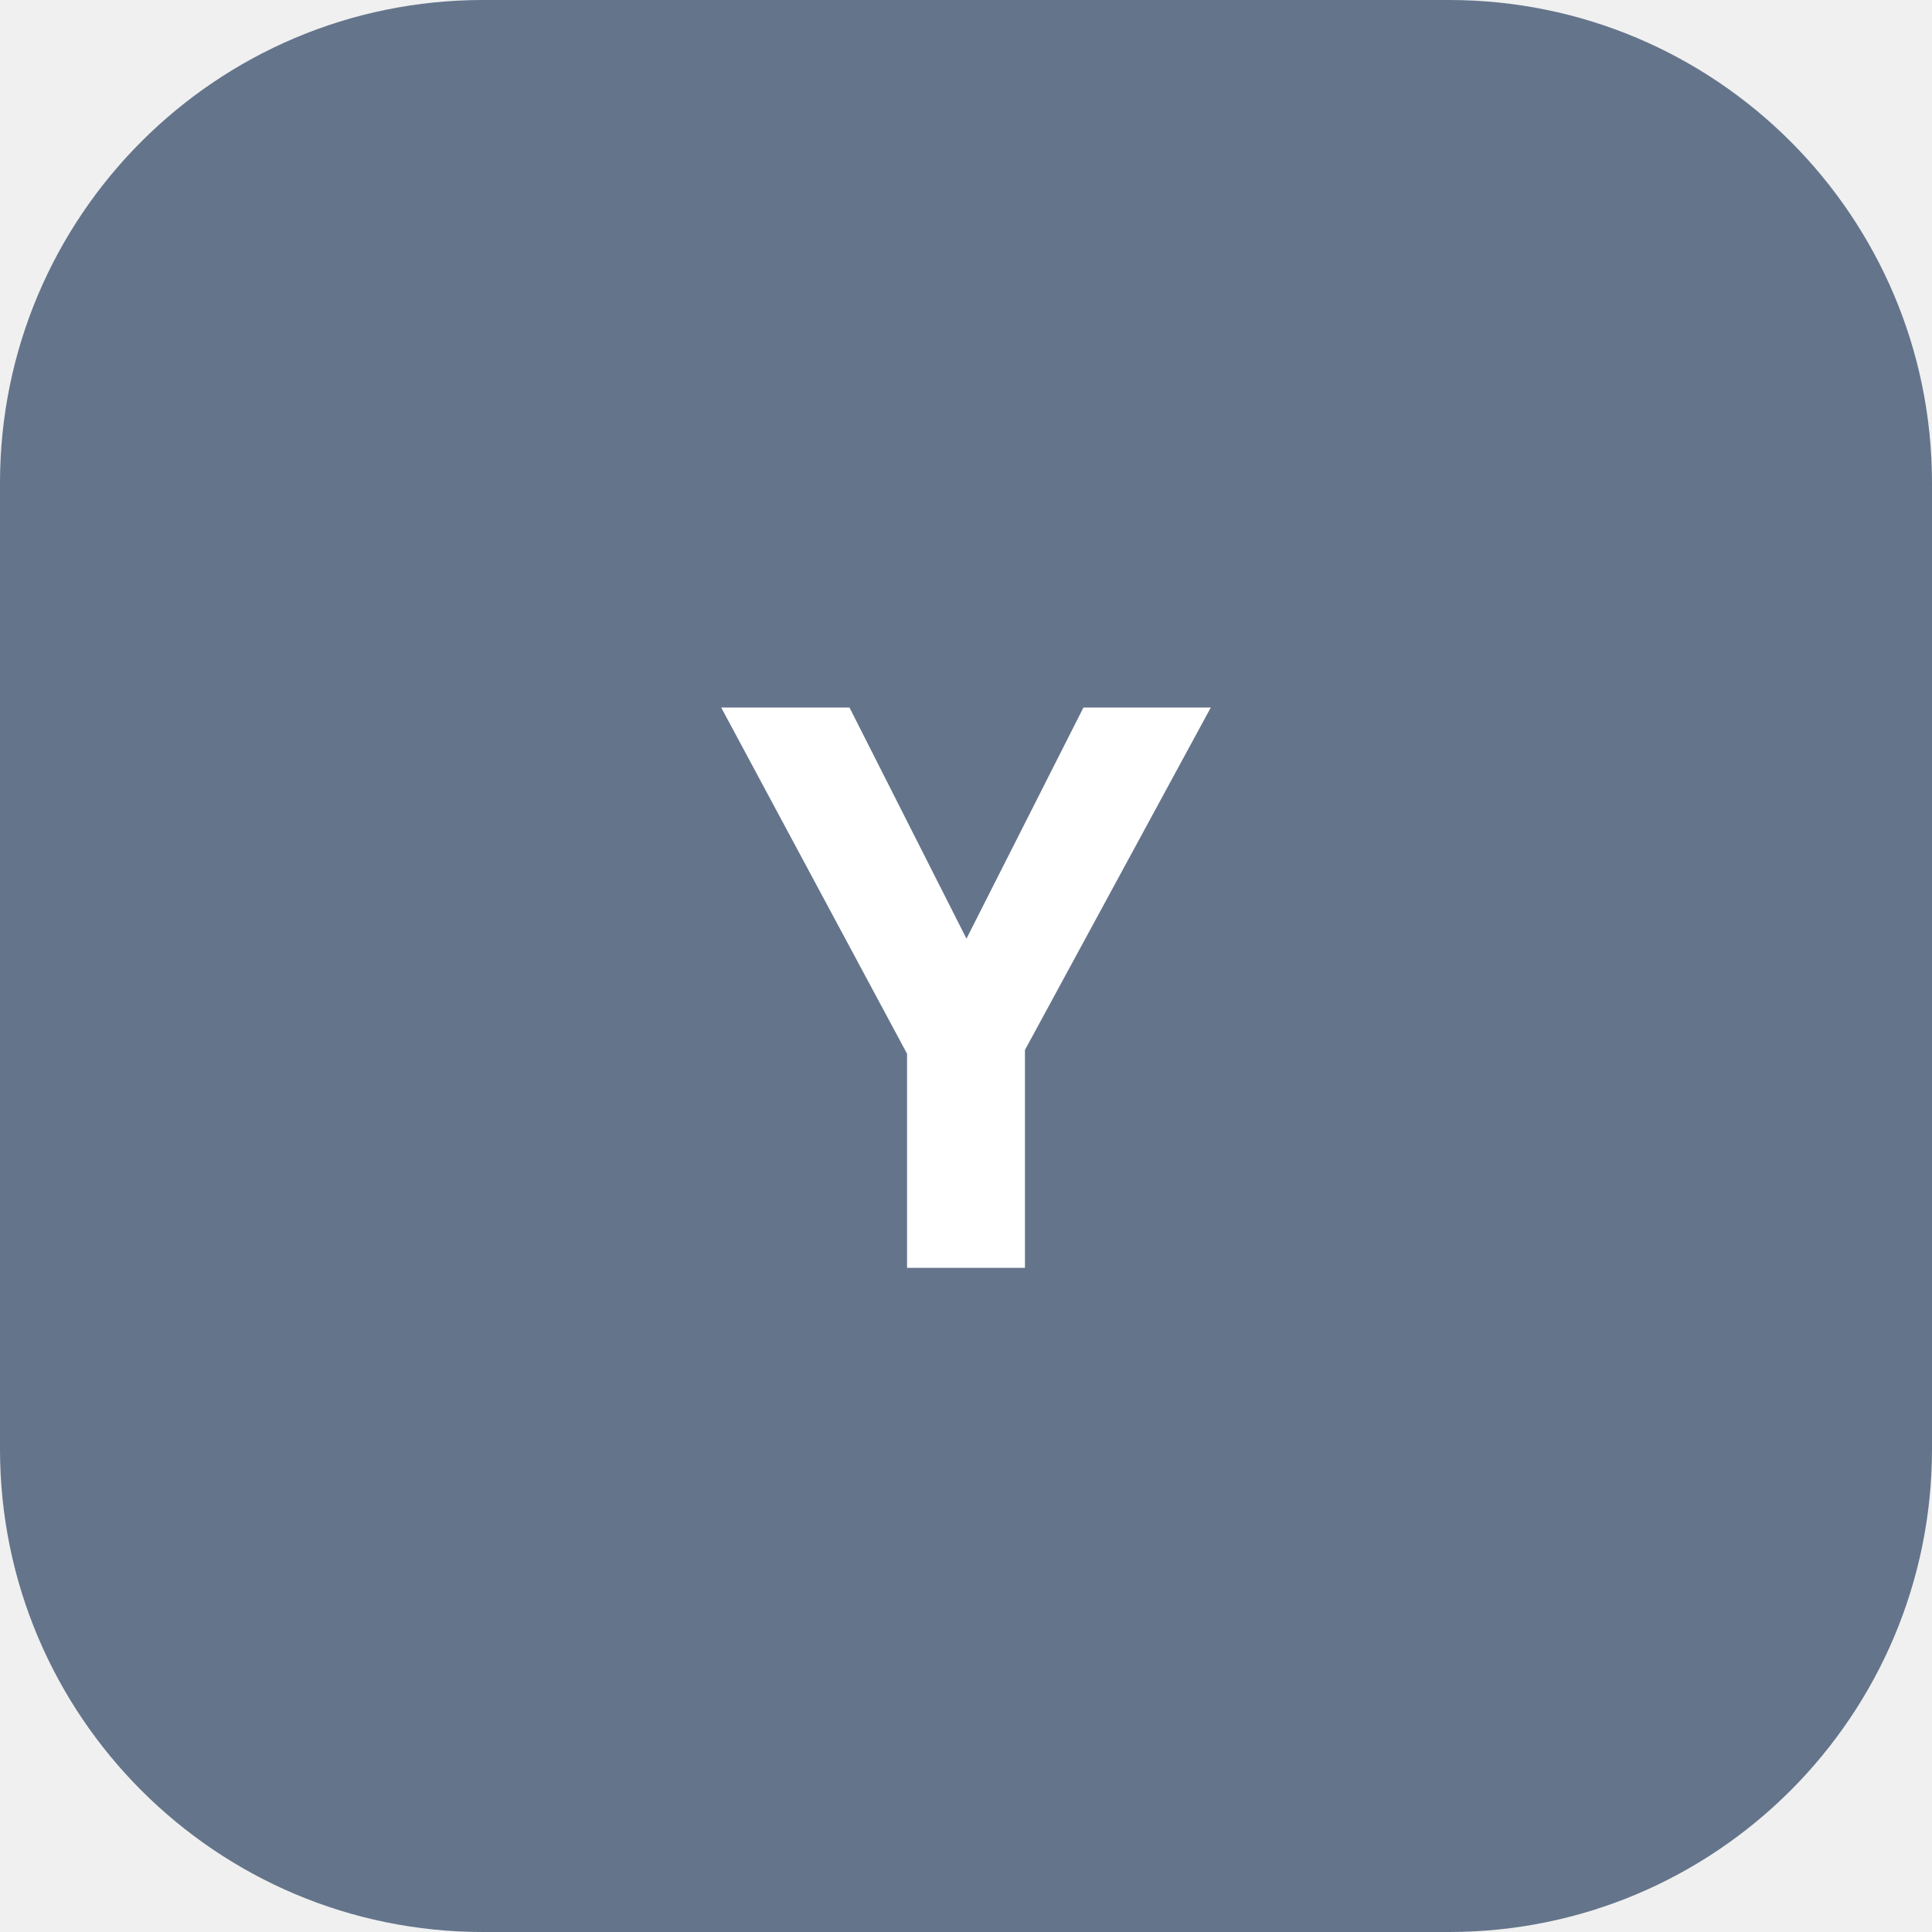
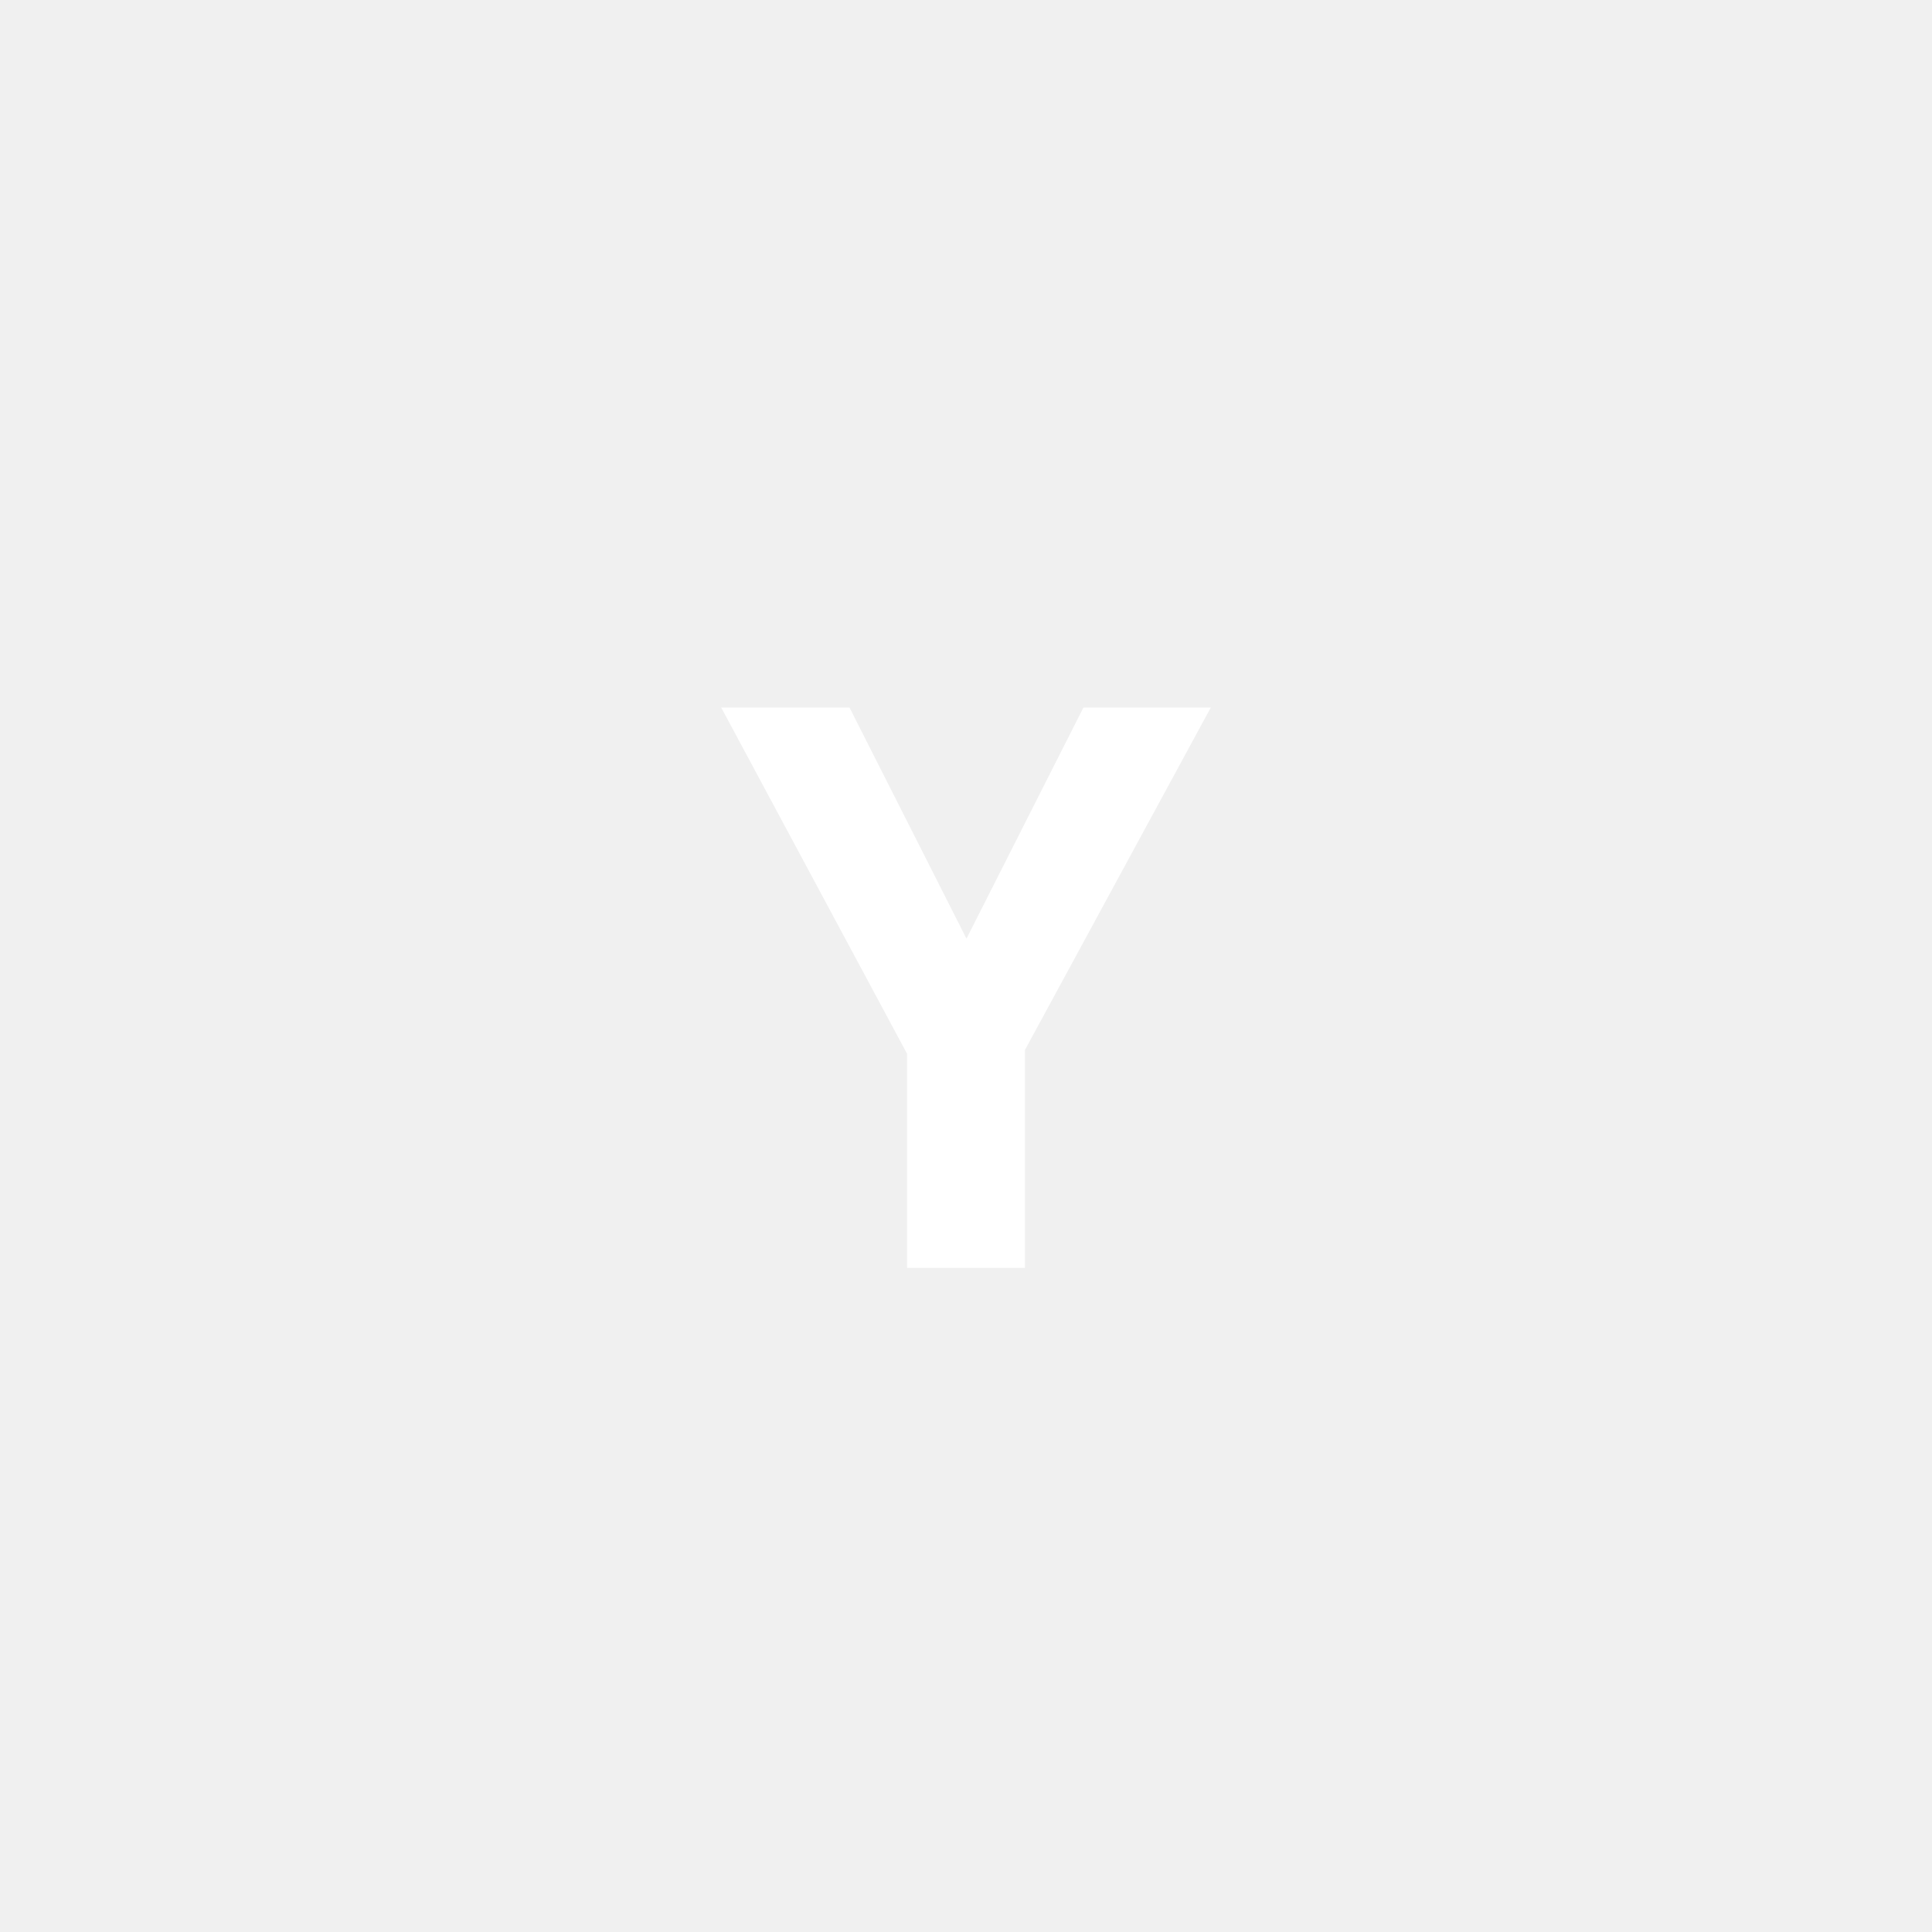
<svg xmlns="http://www.w3.org/2000/svg" viewBox="0 0 32 32" fill="none">
-   <rect width="32" height="32" rx="8" fill="#64748B" />
  <text x="16" y="21" text-anchor="middle" font-size="13" font-family="ui-sans-serif,system-ui,sans-serif" font-weight="700" fill="#fff">Y</text>
</svg>
